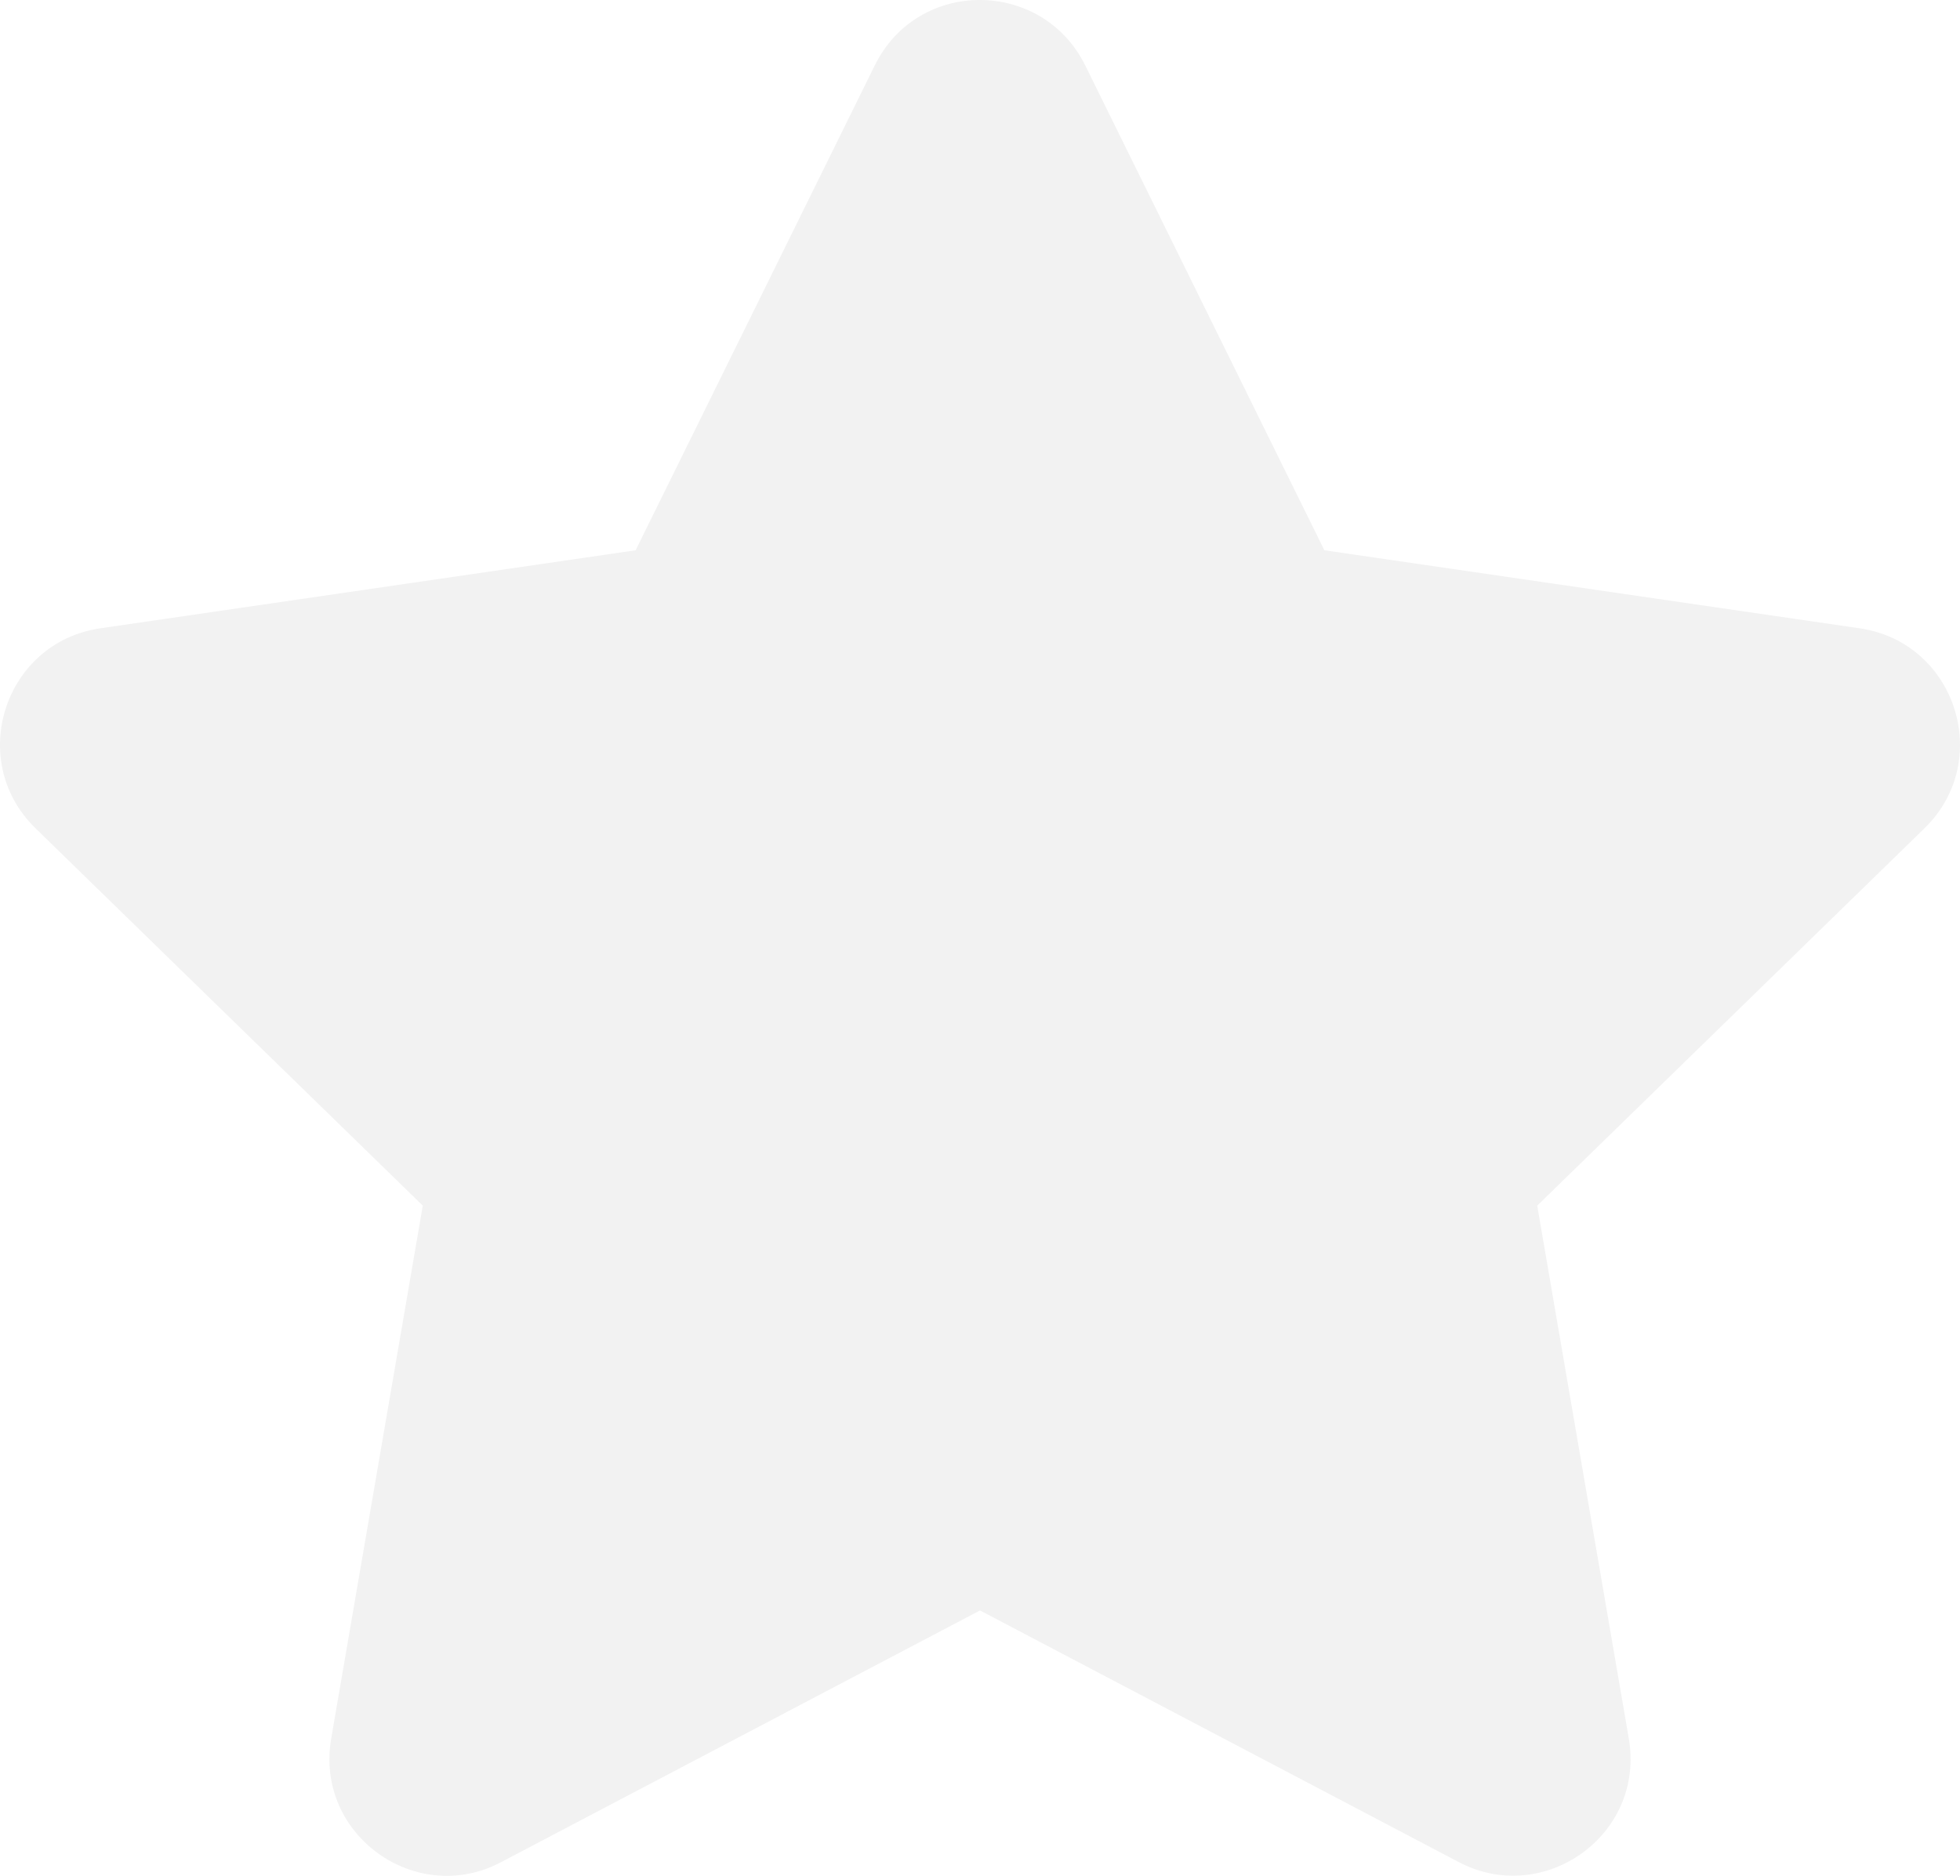
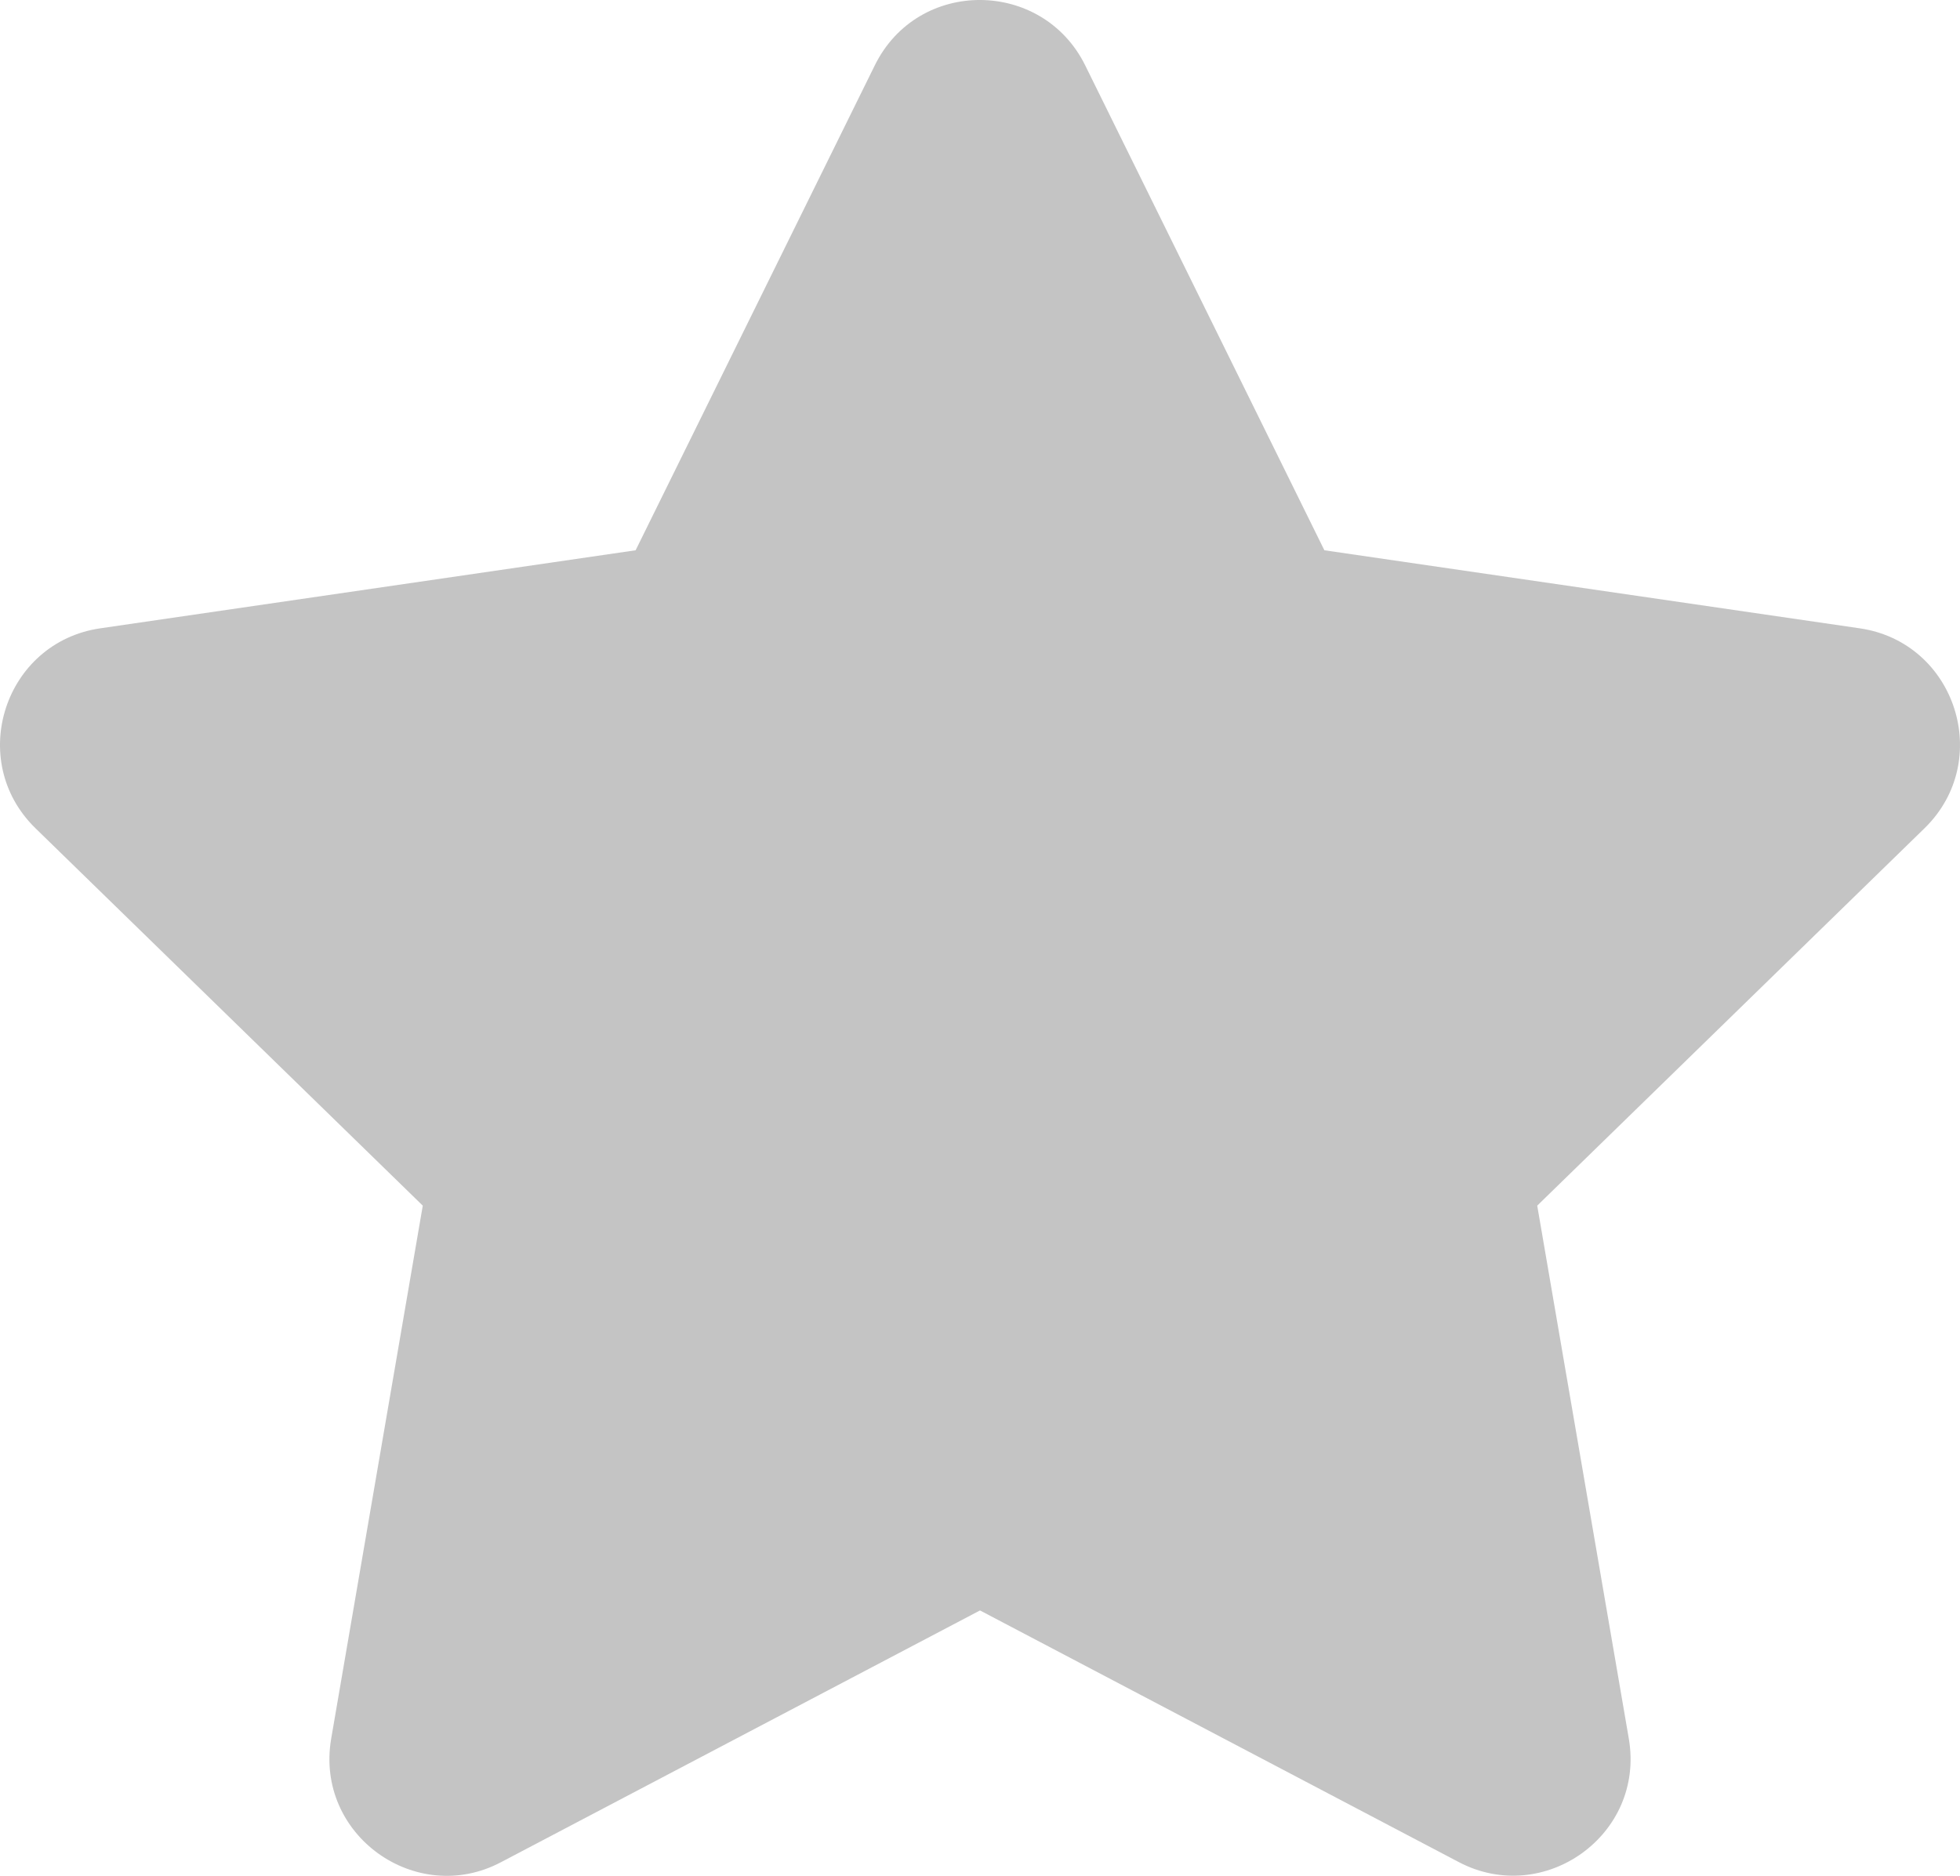
<svg xmlns="http://www.w3.org/2000/svg" id="Calque_1" data-name="Calque 1" viewBox="0 0 535 512.06">
  <defs>
-     <style>.cls-1{fill:#f2f2f2;}</style>
+     <style>.cls-1{fill:#c4c4c4;}</style>
  </defs>
-   <path class="cls-1" d="M259.3,17.8,194,150.2,47.9,171.5c-26.2,3.8-36.7,36.1-17.7,54.6l105.7,103-25,145.5c-4.5,26.3,23.2,46,46.4,33.7L288,439.6l130.7,68.7c23.2,12.2,50.9-7.4,46.4-33.7l-25-145.5,105.7-103c19-18.5,8.5-50.8-17.7-54.6L382,150.2,316.7,17.8c-11.7-23.6-45.6-23.9-57.4,0Z" transform="translate(-20.5 0.01)" />
+   <path class="cls-1" d="M238.8,17.81l-65.3,132.4L27.4,171.51c-26.2,3.8-36.7,36.1-17.7,54.6l105.7,103-25,145.5c-4.5,26.3,23.2,46,46.4,33.7l130.7-68.7,130.7,68.7c23.2,12.2,50.9-7.4,46.4-33.7l-25-145.5,105.7-103c19-18.5,8.5-50.8-17.7-54.6l-146.1-21.3L296.2,17.81c-11.7-23.6-45.6-23.9-57.4,0Z" transform="translate(0 0)" />
</svg>
